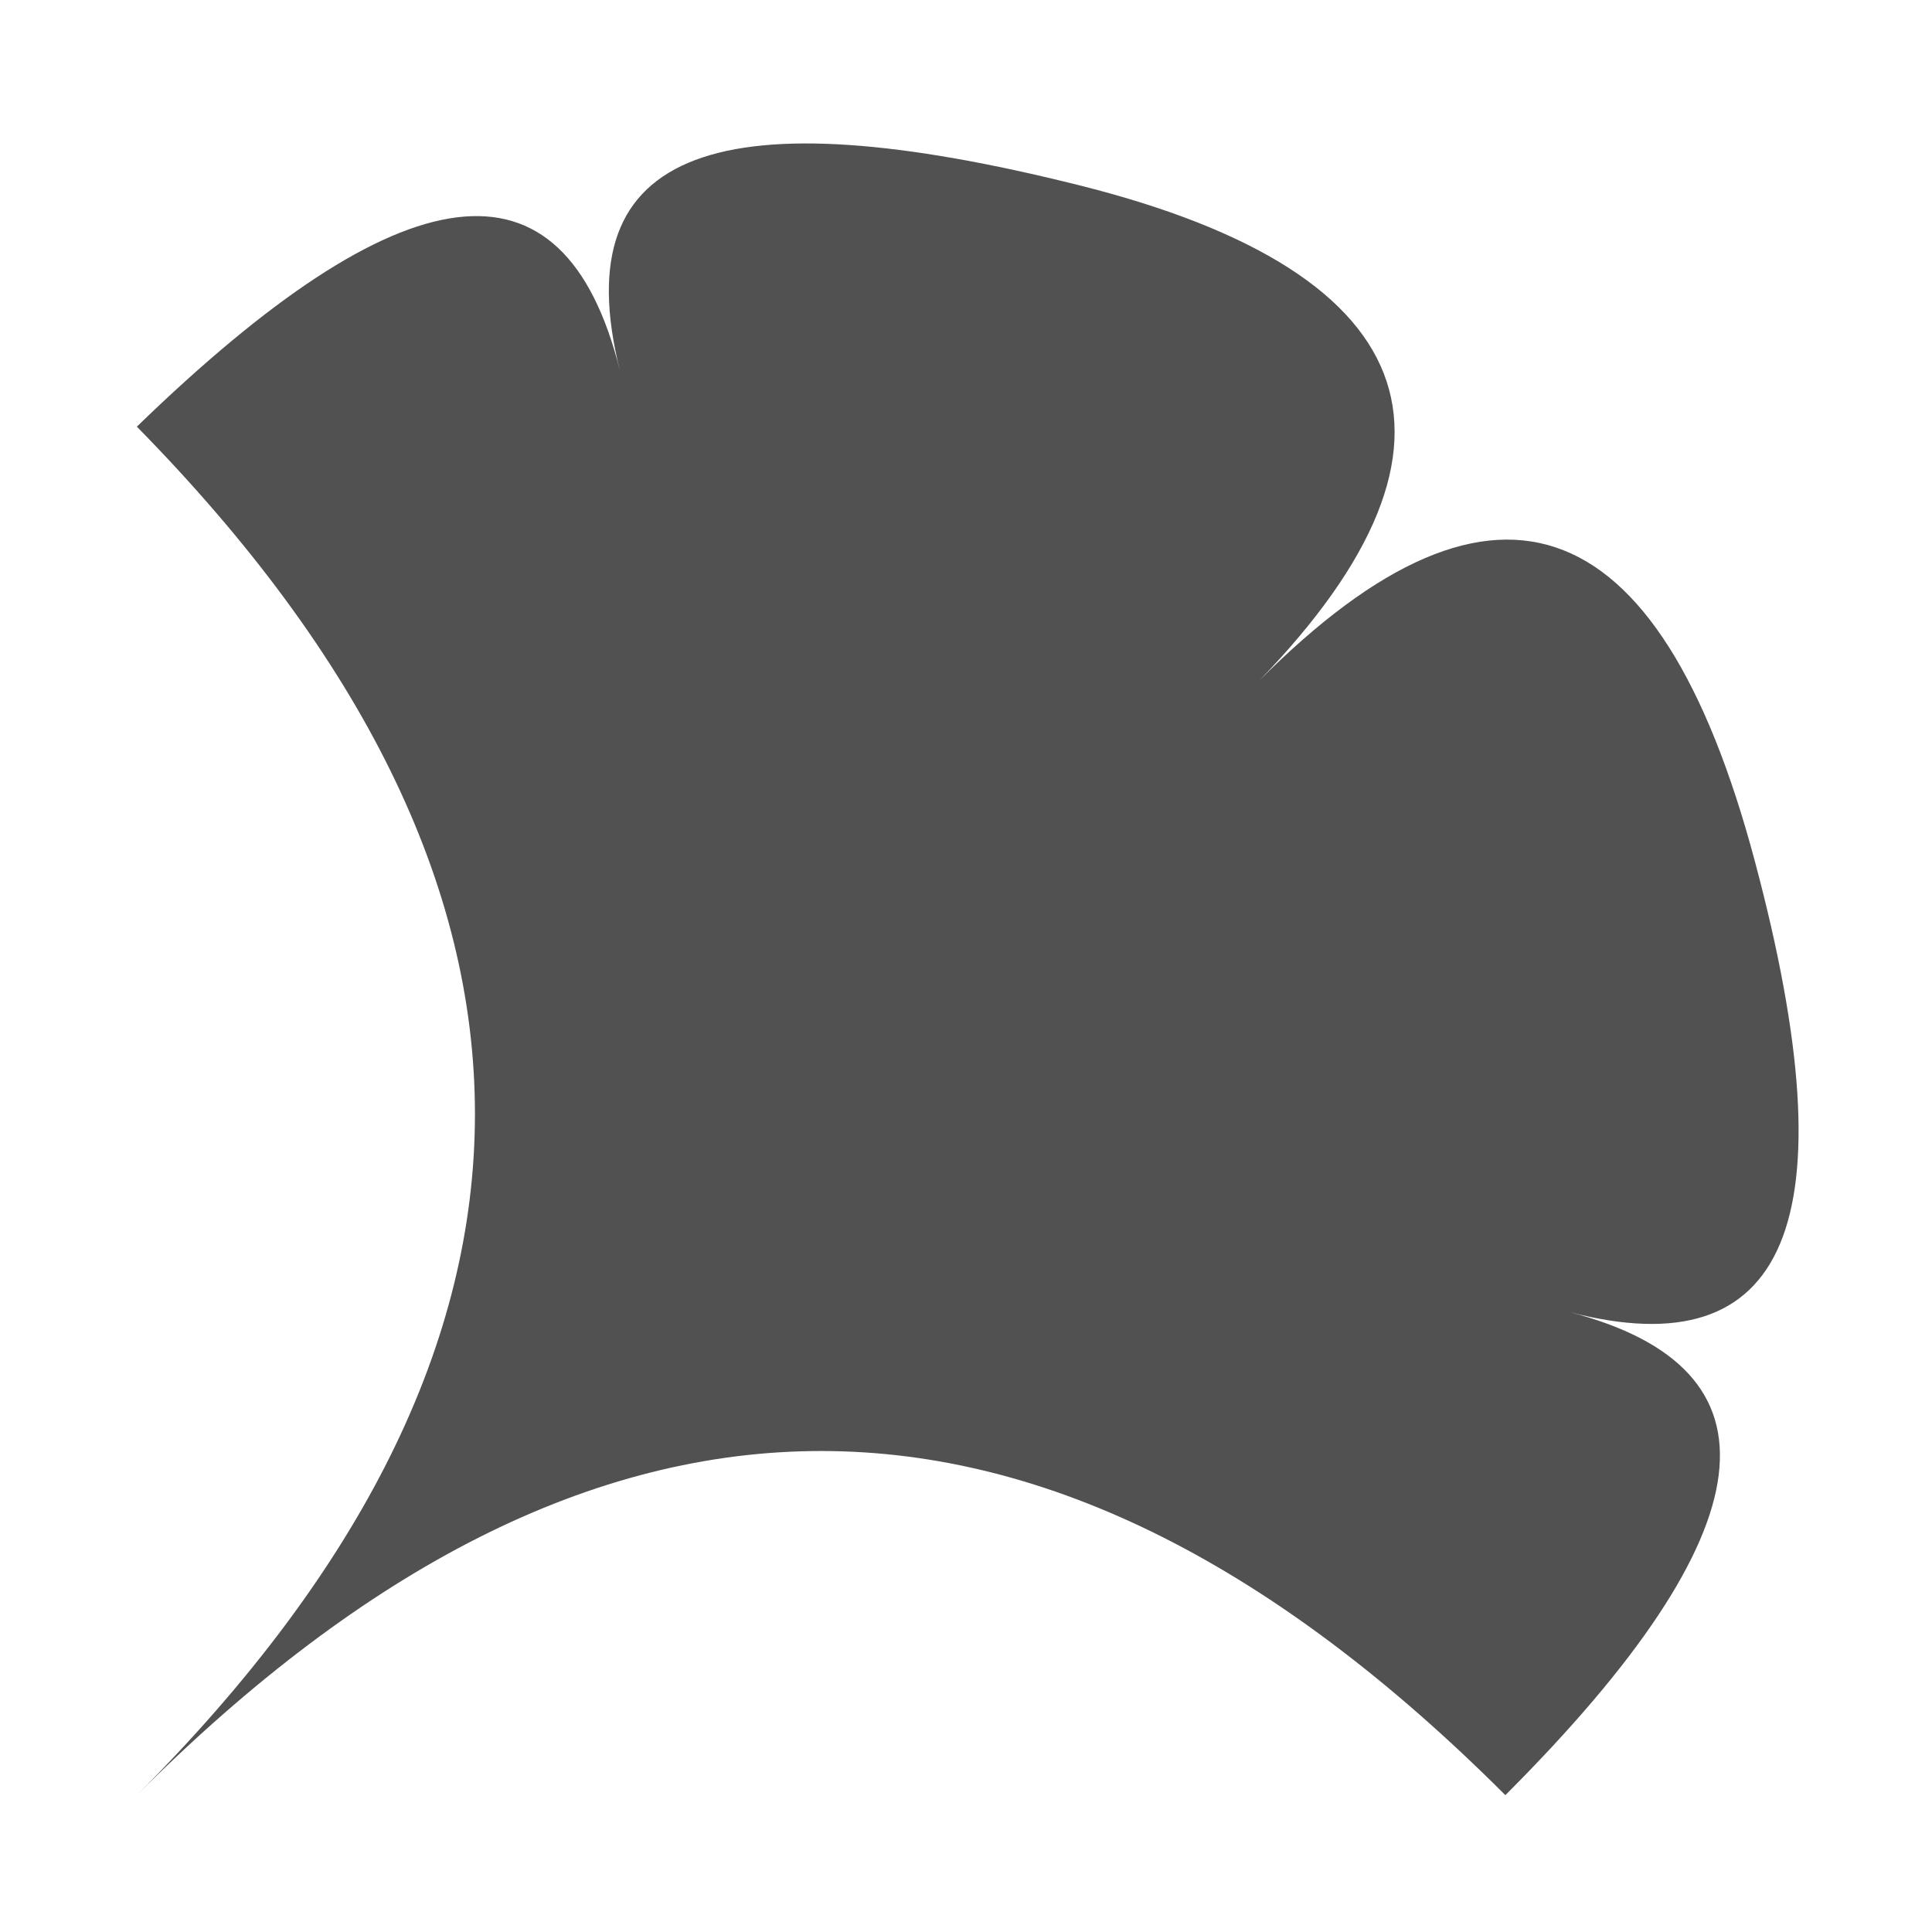
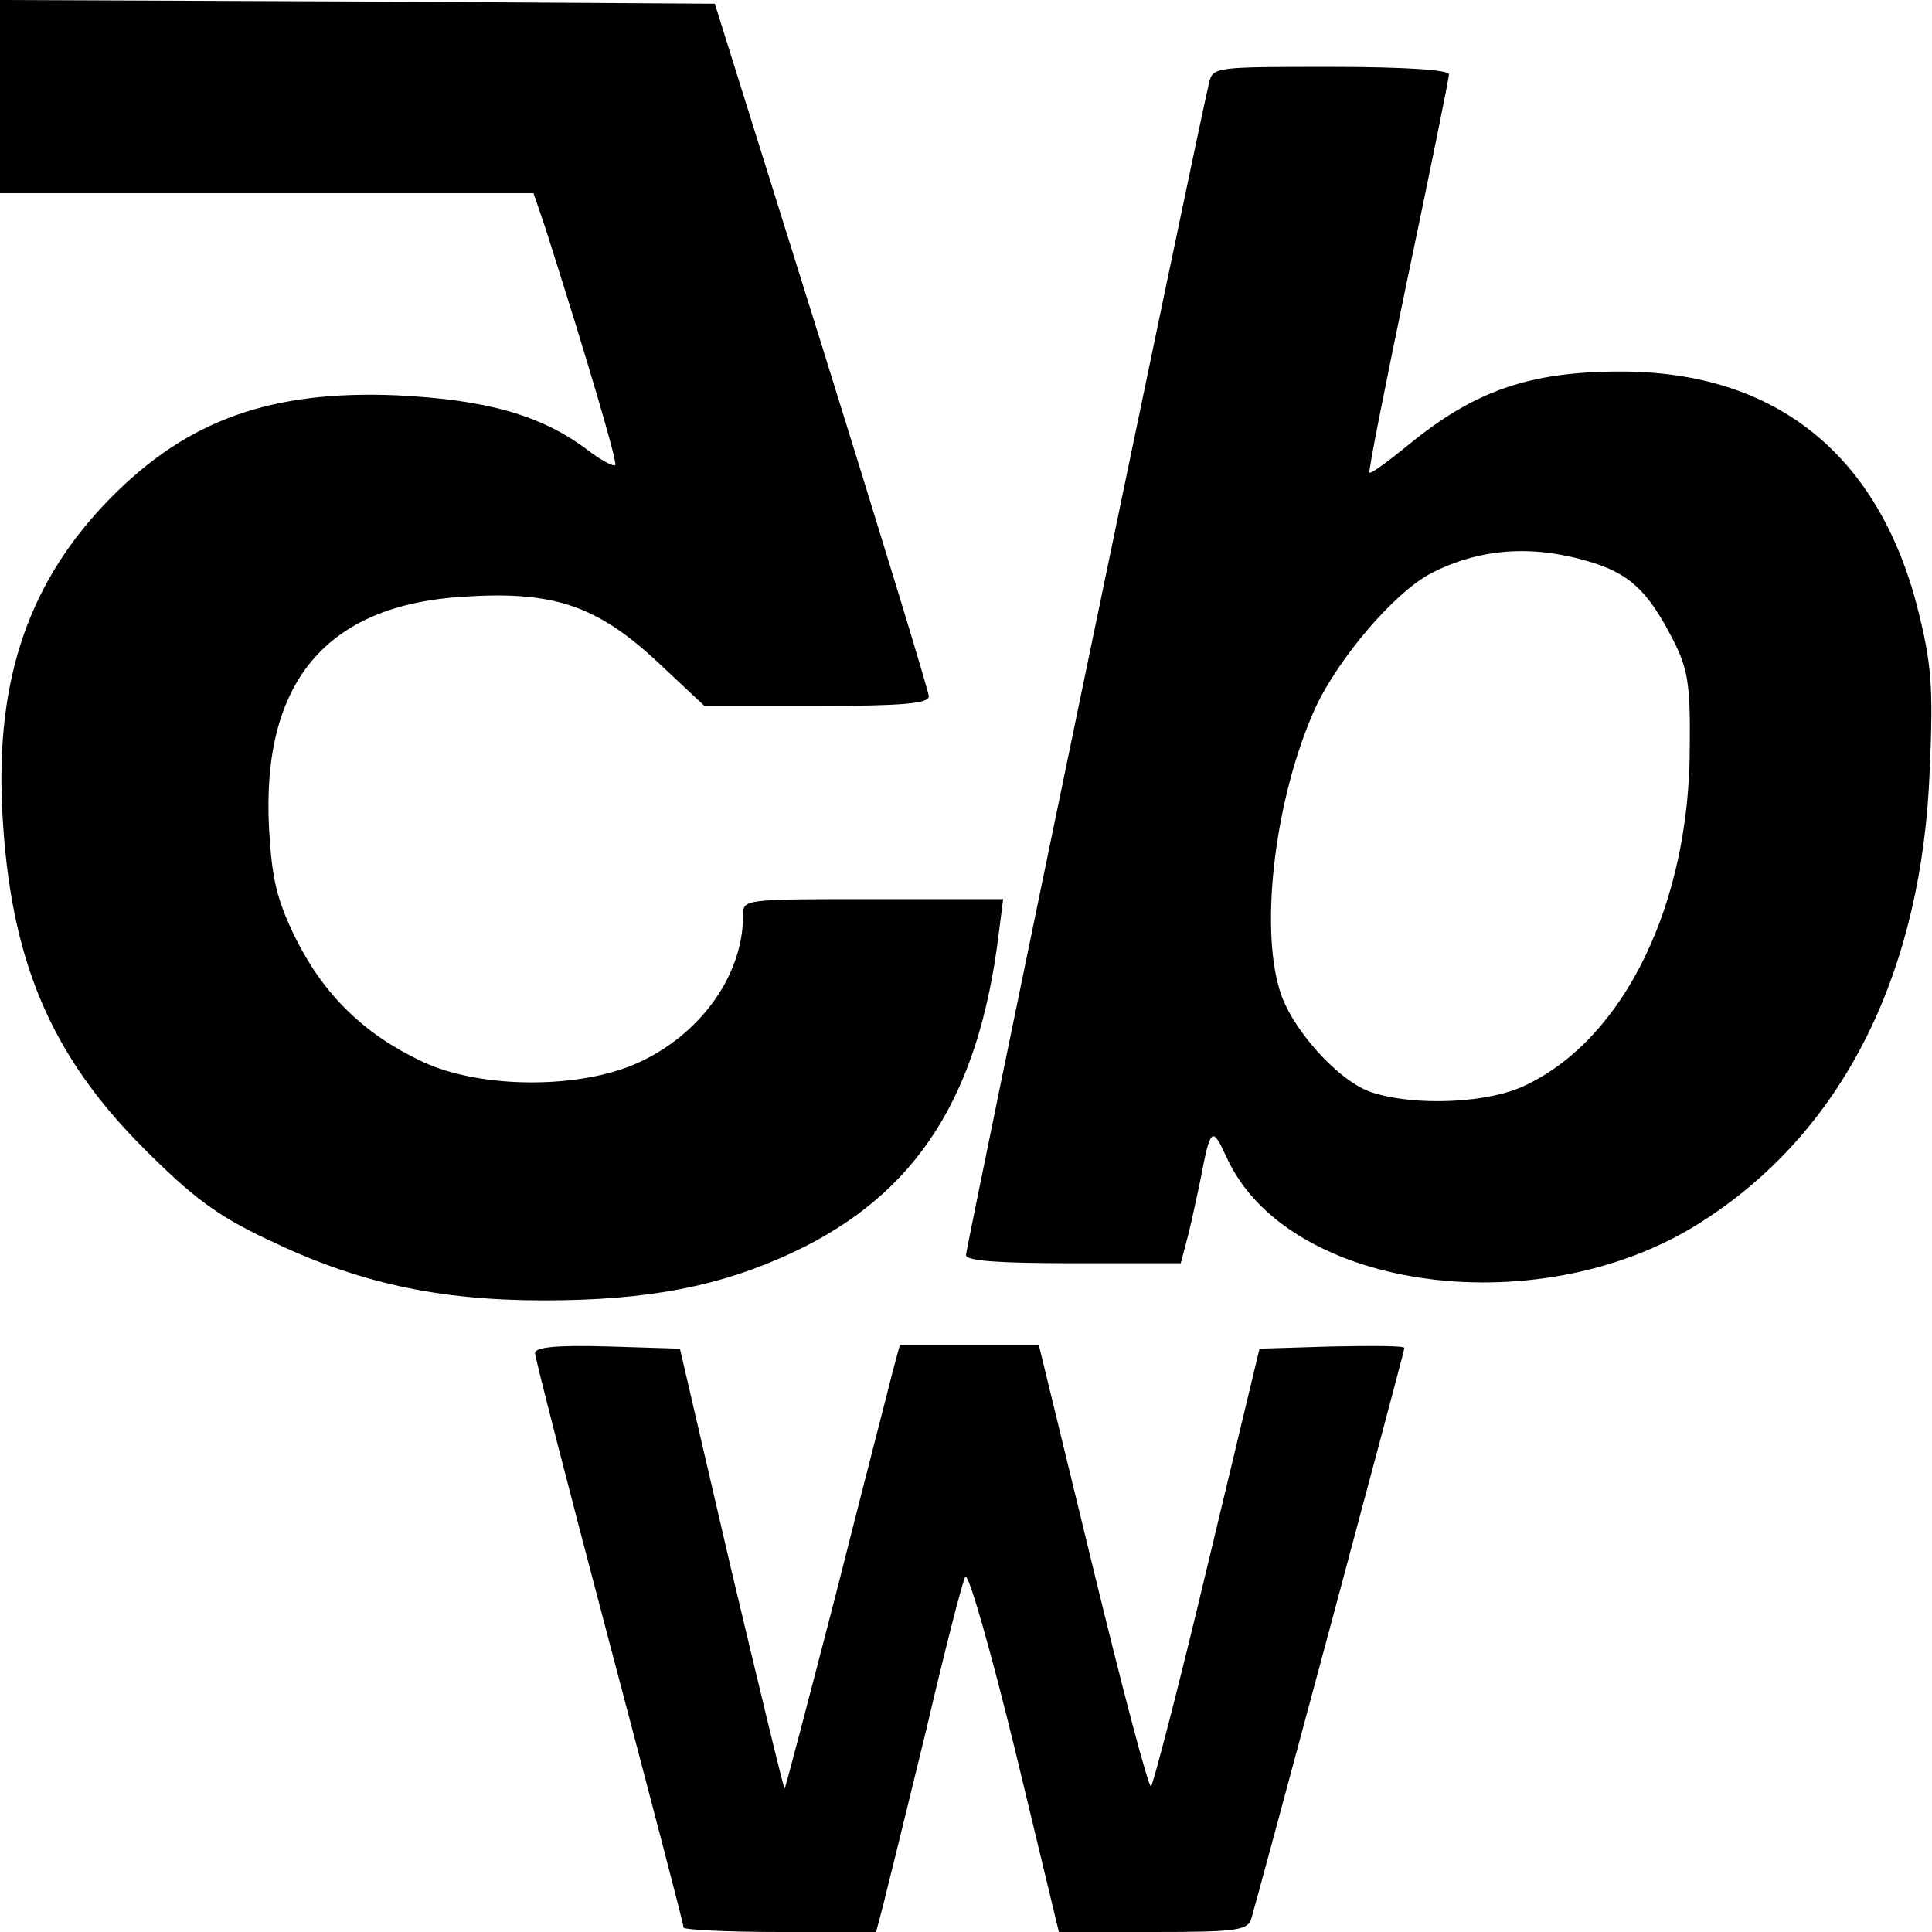
- <svg xmlns="http://www.w3.org/2000/svg" version="1.1" x="0px" y="0px" width="24px" height="24px" viewBox="0 0 24 24">
-   <style type="text/css">
- 	.st0{fill:#515151;}
- </style>
-   <path class="st0" d="M1.7,22.3c5.7-5.7,11.3-5.7,17,0c3.3-3.3,3.5-5.3,0.8-6c2.7,0.7,3.5-1.1,2.3-5.6s-3.3-5.2-6.3-2.1  c3-3,2.3-5.2-2.1-6.3S7,1.8,7.7,4.6C7,1.8,5,2.1,1.7,5.3C7.3,11,7.3,16.7,1.7,22.3" />
+ <svg xmlns="http://www.w3.org/2000/svg" version="1.0" width="260pt" height="260pt" viewBox="0 0 260 260" preserveAspectRatio="xMidYMid meet">
+   <g transform="translate(0,260) scale(0.1,-0.1)" fill="#000000" stroke="none">
+     <path d="M0 2470 l0 -130 359 0 359 0 16 -47 c58 -182 97 -315 94 -319 -3 -2 -20 7 -38 21 -63 47 -136 67 -256 73 -169 7 -281 -33 -384 -137 -110 -111 -156 -243 -147 -421 10 -200 64 -329 191 -456 65 -65 98 -90 166 -122 120 -58 228 -82 372 -82 141 0 238 19 336 65 165 78 249 208 276 428 l6 47 -175 0 c-175 0 -175 0 -175 -22 0 -81 -58 -161 -143 -199 -79 -35 -211 -34 -288 2 -79 37 -133 90 -171 166 -26 53 -32 80 -36 149 -10 196 77 300 262 311 121 8 179 -12 260 -87 l64 -60 151 0 c114 0 151 3 151 13 0 6 -65 219 -144 472 l-144 460 -481 3 -481 2 0 -130z" />
+     <path d="M1627 2488 c-14 -57 -327 -1567 -327 -1577 0 -8 45 -11 145 -11 l144 0 10 38 c5 20 12 53 16 72 14 73 16 75 35 34 82 -184 431 -229 648 -83 185 122 289 333 299 604 5 112 2 143 -16 215 -53 209 -192 320 -400 320 -123 0 -197 -26 -286 -99 -27 -22 -50 -39 -52 -37 -2 1 22 121 52 265 30 143 55 266 55 271 0 6 -61 10 -159 10 -156 0 -159 0 -164 -22z m509 -643 c56 -16 81 -39 115 -105 20 -39 24 -59 23 -145 0 -210 -87 -391 -220 -455 -50 -25 -150 -29 -208 -10 -44 14 -109 86 -124 138 -27 89 -5 262 48 379 31 67 106 155 155 181 65 34 136 39 211 17z" />
+     <path d="M720 779 c0 -6 45 -181 100 -389 55 -208 100 -380 100 -384 0 -3 58 -6 130 -6 l129 0 10 38 c5 20 31 125 57 232 25 107 49 201 53 208 4 7 34 -98 67 -233 l59 -245 127 0 c112 0 127 2 132 18 10 34 206 763 206 768 0 3 -44 3 -97 2 l-98 -3 -70 -292 c-38 -160 -73 -294 -76 -297 -3 -3 -38 129 -78 294 l-73 300 -94 0 -93 0 -10 -37 c-5 -21 -40 -155 -76 -298 -37 -143 -68 -261 -69 -262 -1 -2 -33 131 -72 295 l-69 297 -97 3 c-69 2 -98 -1 -98 -9z" />
+   </g>
</svg>
